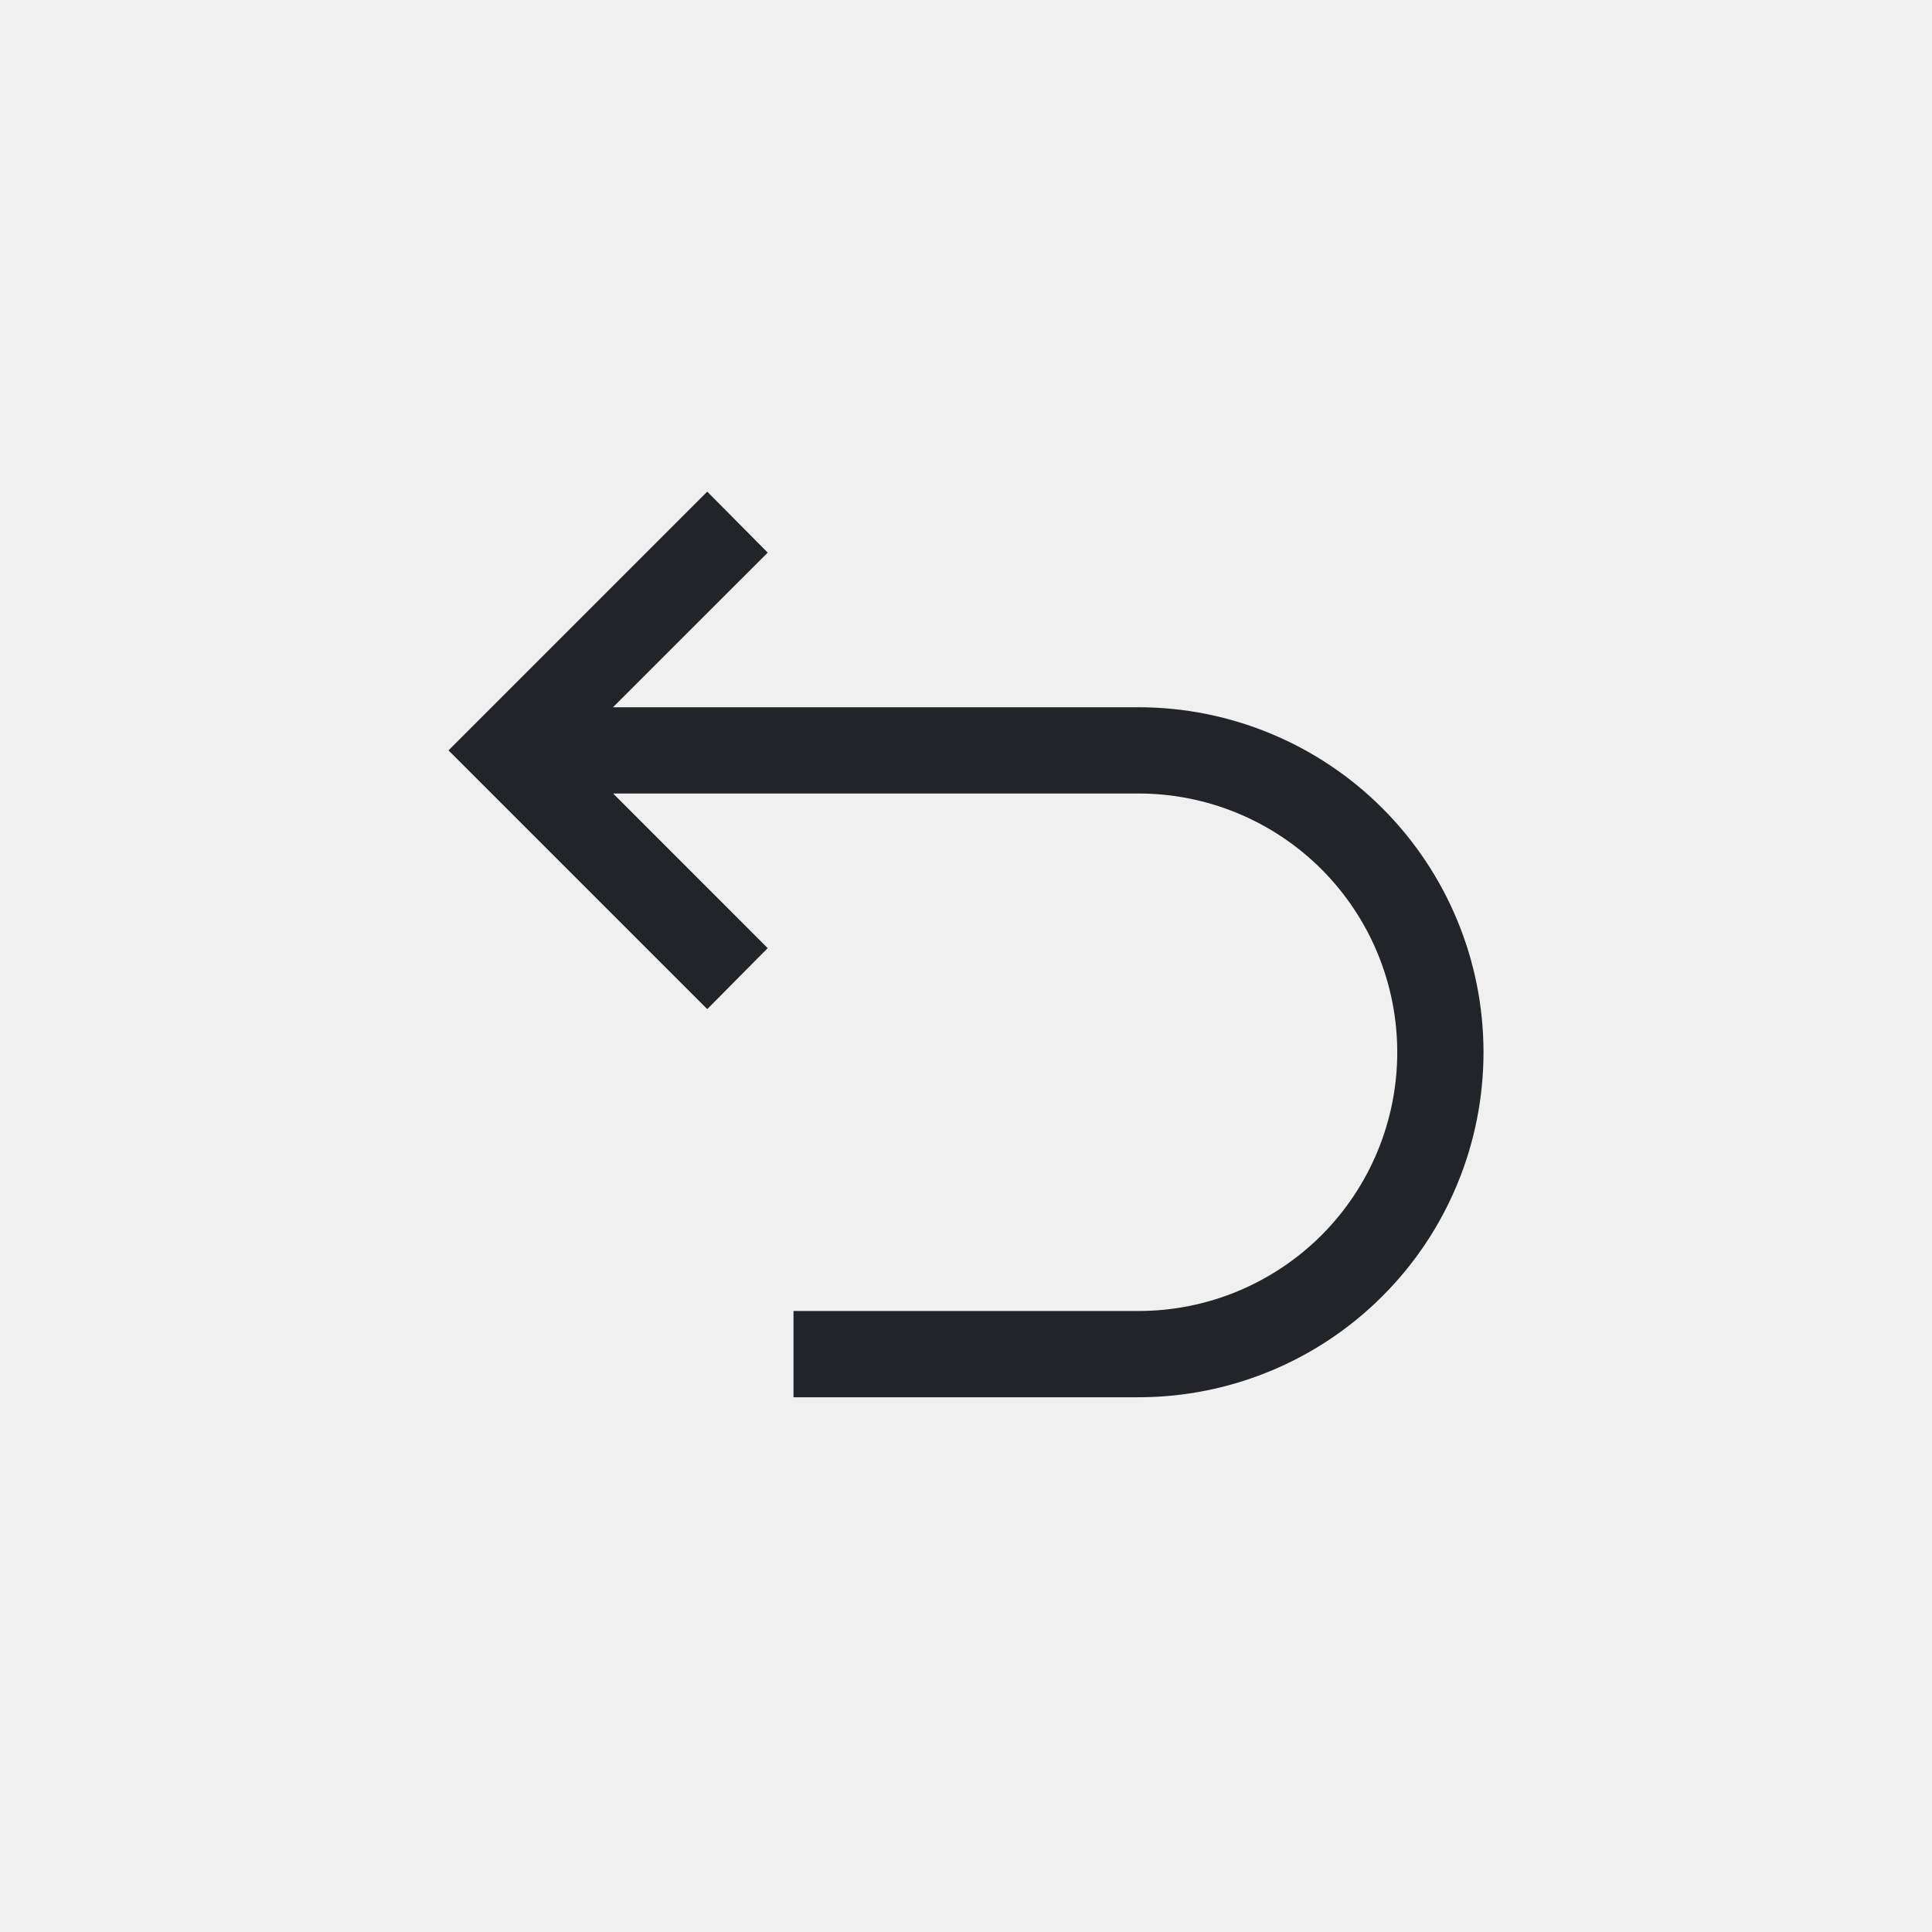
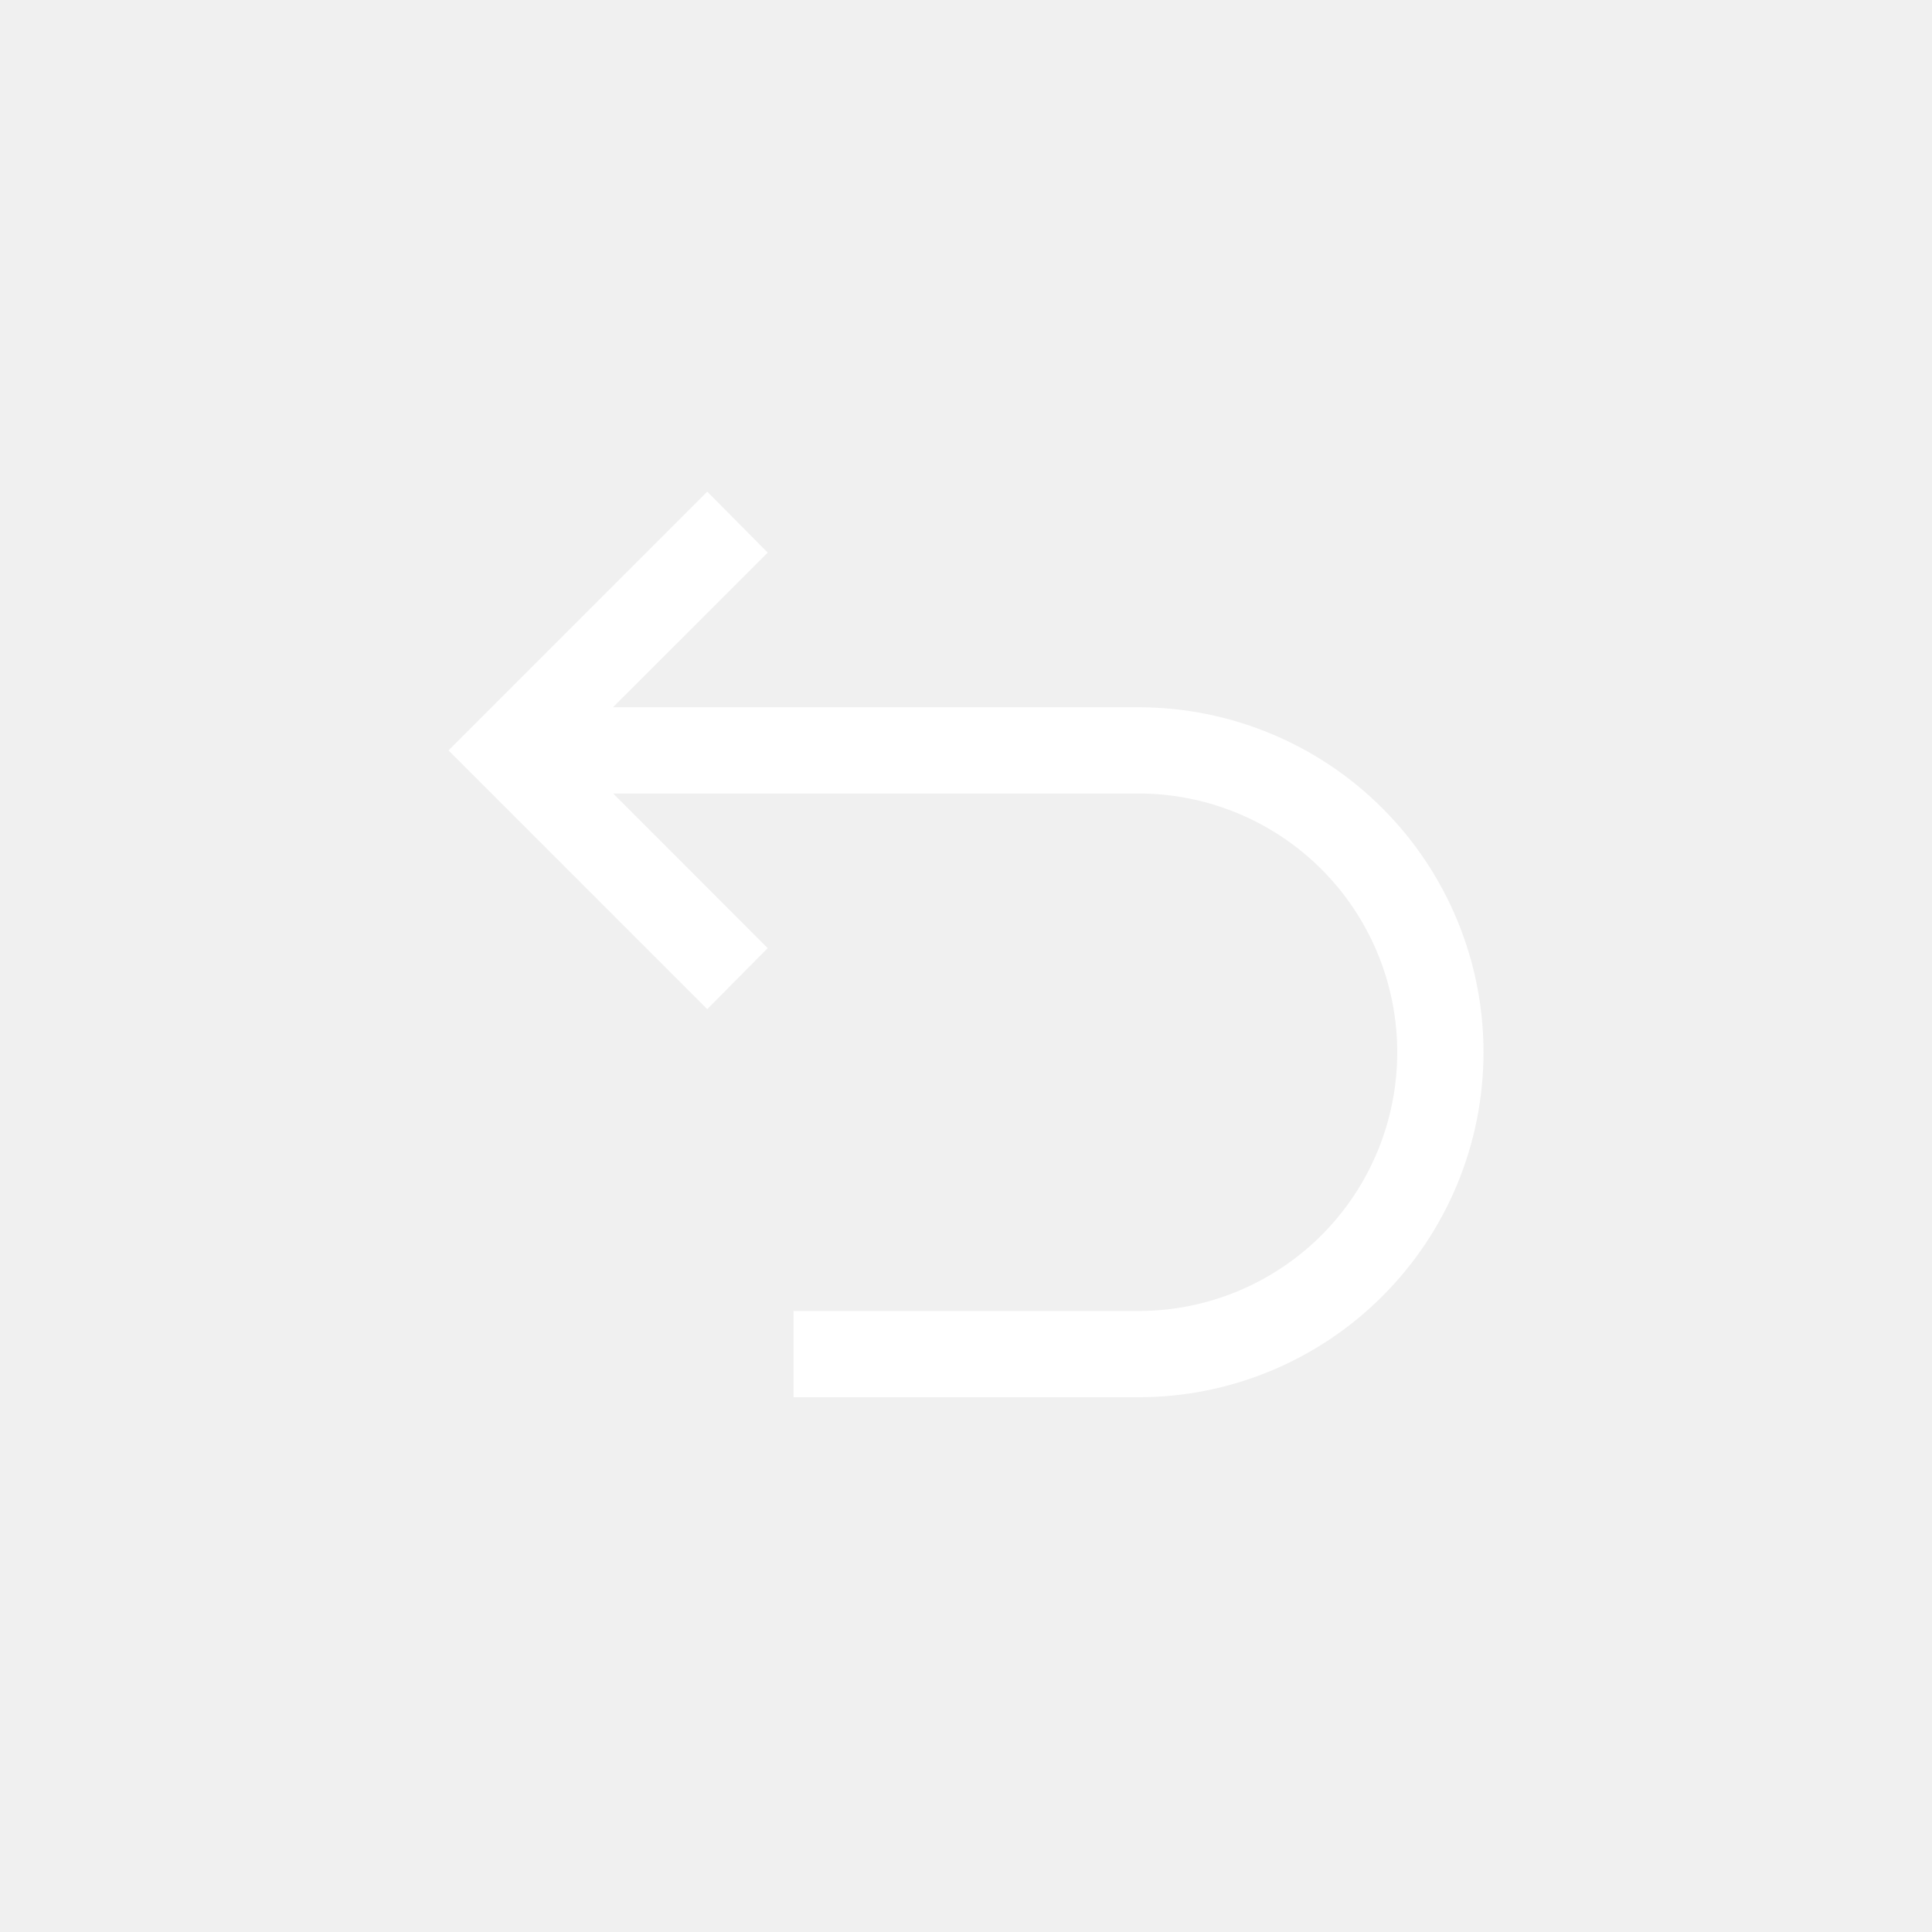
<svg xmlns="http://www.w3.org/2000/svg" width="28" height="28" viewBox="0 0 28 28" fill="none">
-   <path d="M16.5 10.25H8.884L11.126 8.009L10.25 7.125L6.5 10.875L10.25 14.625L11.126 13.741L8.886 11.5H16.5C17.495 11.5 18.448 11.895 19.152 12.598C19.855 13.302 20.25 14.255 20.25 15.25C20.25 16.245 19.855 17.198 19.152 17.902C18.448 18.605 17.495 19 16.5 19H11.5V20.25H16.5C17.826 20.25 19.098 19.723 20.035 18.785C20.973 17.848 21.5 16.576 21.5 15.25C21.5 13.924 20.973 12.652 20.035 11.714C19.098 10.777 17.826 10.25 16.5 10.25Z" fill="#212529" />
+   <path d="M16.5 10.25H8.884L11.126 8.009L10.25 7.125L6.5 10.875L10.25 14.625L11.126 13.741L8.886 11.5H16.5C17.495 11.5 18.448 11.895 19.152 12.598C19.855 13.302 20.25 14.255 20.25 15.25C20.25 16.245 19.855 17.198 19.152 17.902C18.448 18.605 17.495 19 16.5 19H11.5V20.25H16.5C17.826 20.25 19.098 19.723 20.035 18.785C20.973 17.848 21.5 16.576 21.5 15.25C21.5 13.924 20.973 12.652 20.035 11.714C19.098 10.777 17.826 10.25 16.5 10.25Z" fill="white" />
</svg>
